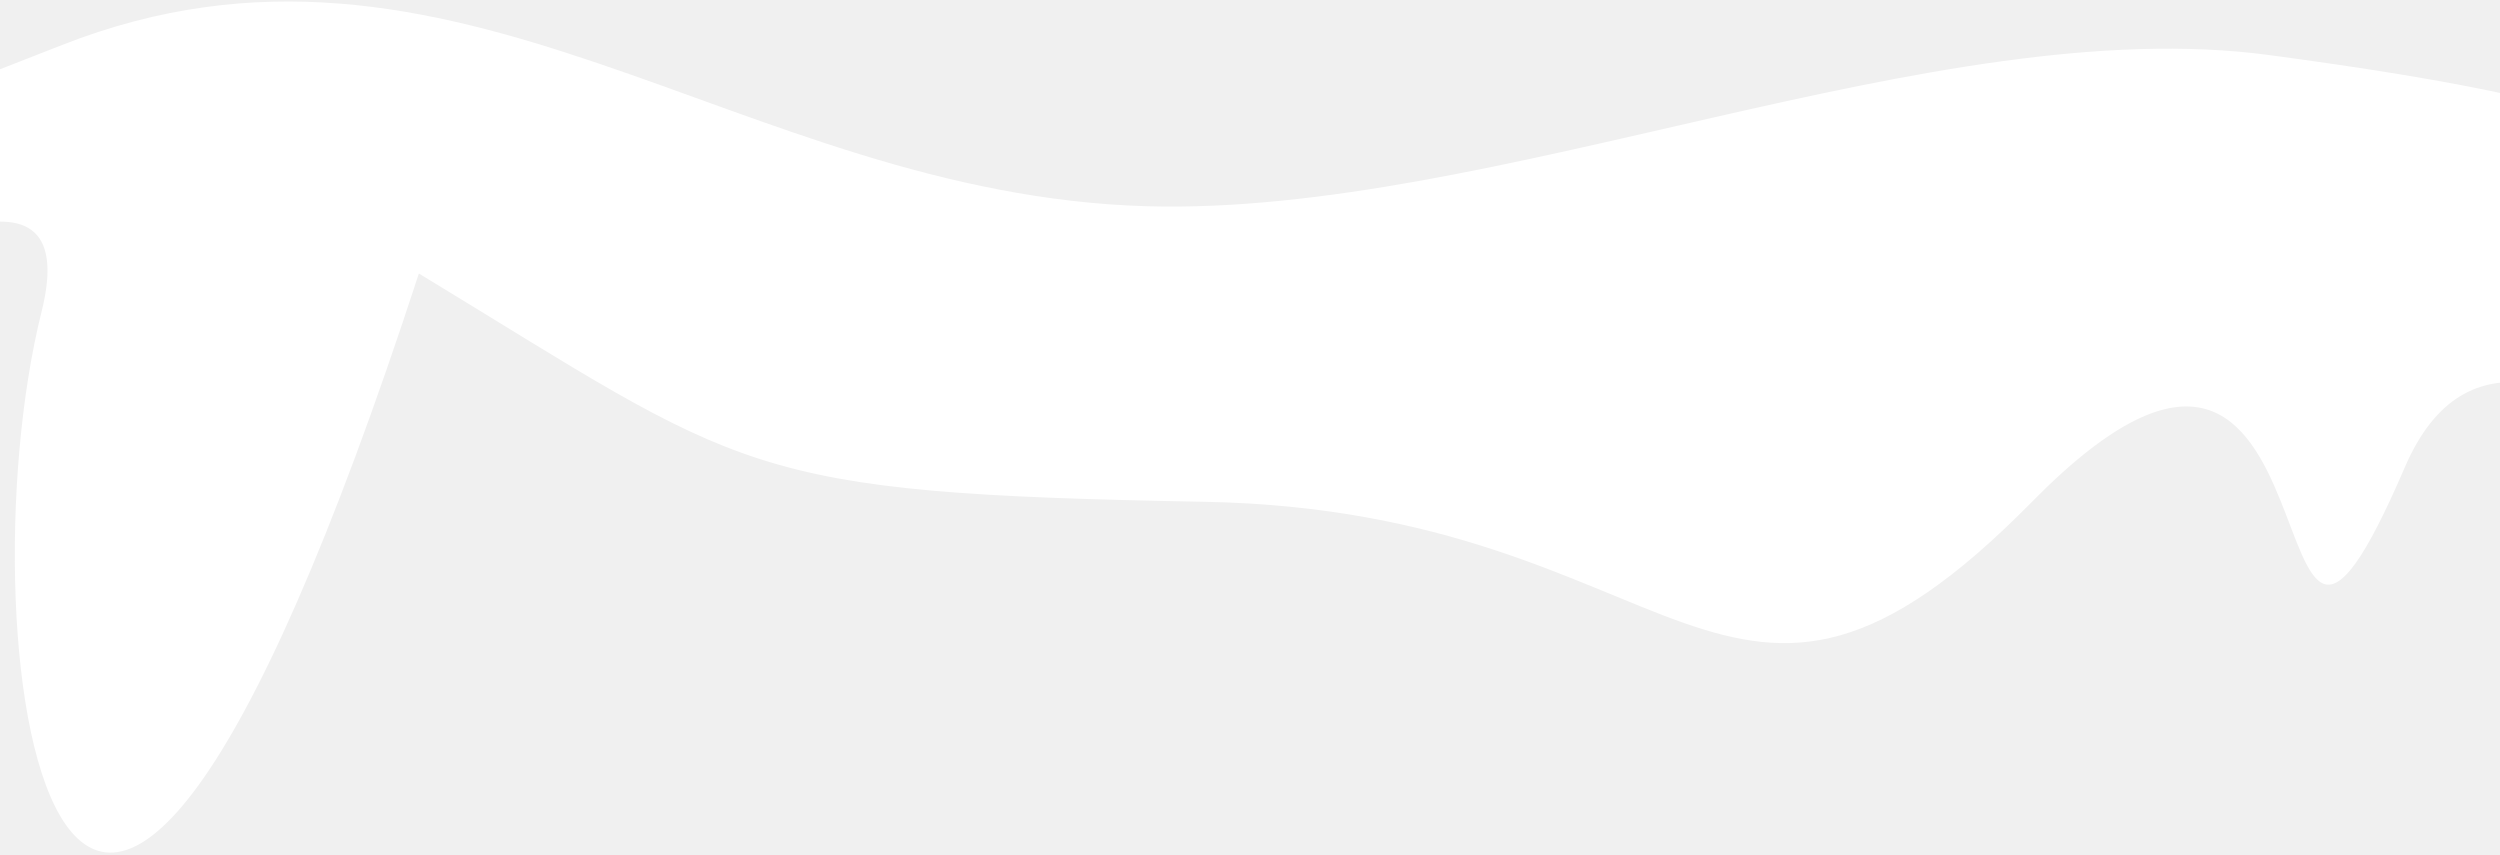
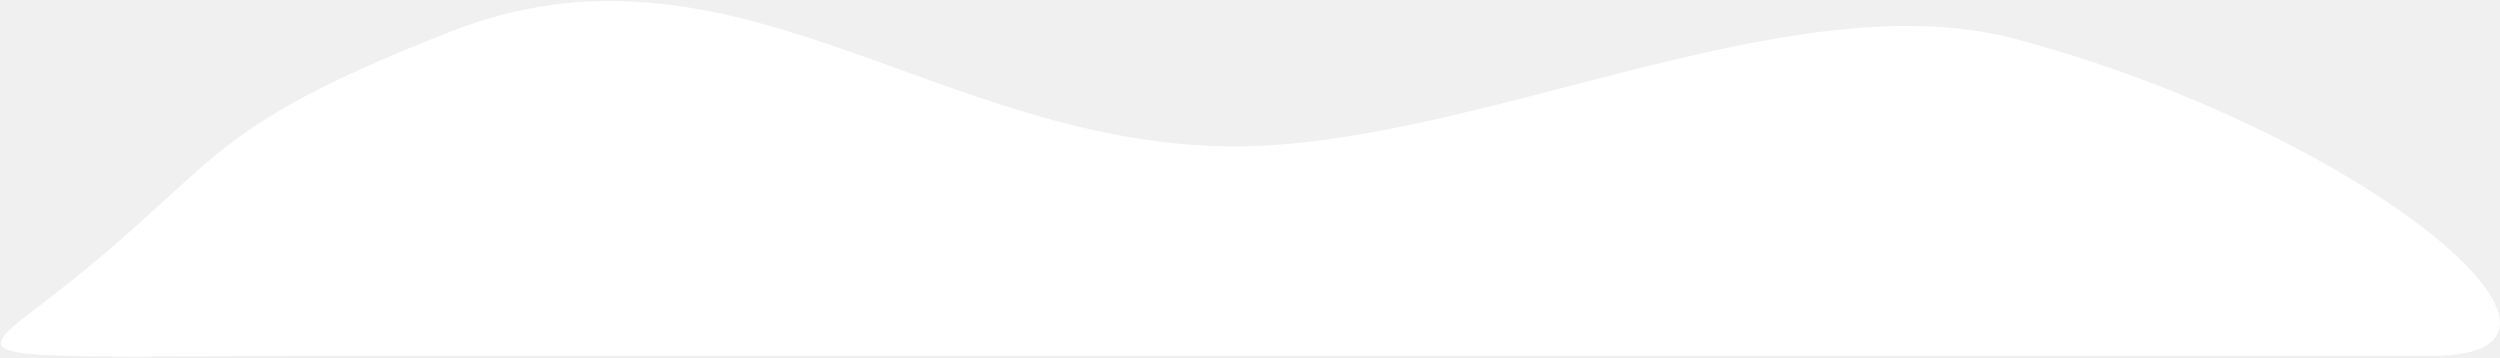
- <svg xmlns="http://www.w3.org/2000/svg" width="1440" height="492" viewBox="0 0 1440 492" fill="none">
-   <path fill-rule="evenodd" clip-rule="evenodd" d="M1660.84 253.562C1653.78 417.241 1455.67 105.239 1385.07 269.387C1292.45 484.748 1358.48 97.833 1170.44 289.02C992.771 469.658 971.08 294.095 693.54 289.028C426.259 284.147 430.846 272.59 241.277 157.534C36.687 784.683 -23.76 370.124 23.961 179.47C74.558 -22.675 -457.874 444.827 -308.466 257.26C-188.006 106.034 -175.623 108.952 35.745 25.922C261.484 -62.753 425.73 111.968 660.358 118.787C859.975 124.588 1115.43 5.904 1307.1 31.724C1514.59 59.675 1667.68 95.091 1660.84 253.562Z" fill="white" />
+ <svg xmlns="http://www.w3.org/2000/svg" width="2030" height="290" viewBox="0 0 2030 290" fill="none">
+   <path fill-rule="evenodd" clip-rule="evenodd" d="M1974.5 288.972C1919.5 288.972 1863.89 288.972 1720.89 288.972C1640.49 288.972 1574.89 288.972 1415.39 288.972C1200.39 288.972 1300.67 288.972 1023.09 288.972C748.502 288.972 777.002 288.965 571.502 288.972C430.502 288.972 414.392 288.972 283.228 288.972C-16 288.972 -32 297 29.89 249.972C183.831 133.001 153.925 108.897 365.292 25.867C591.033 -62.808 755.278 111.913 989.906 118.731C1189.52 124.532 1449.78 -18.187 1636.65 31.669C1919 107 2136.61 288.973 1974.5 288.972Z" fill="white" />
</svg>
